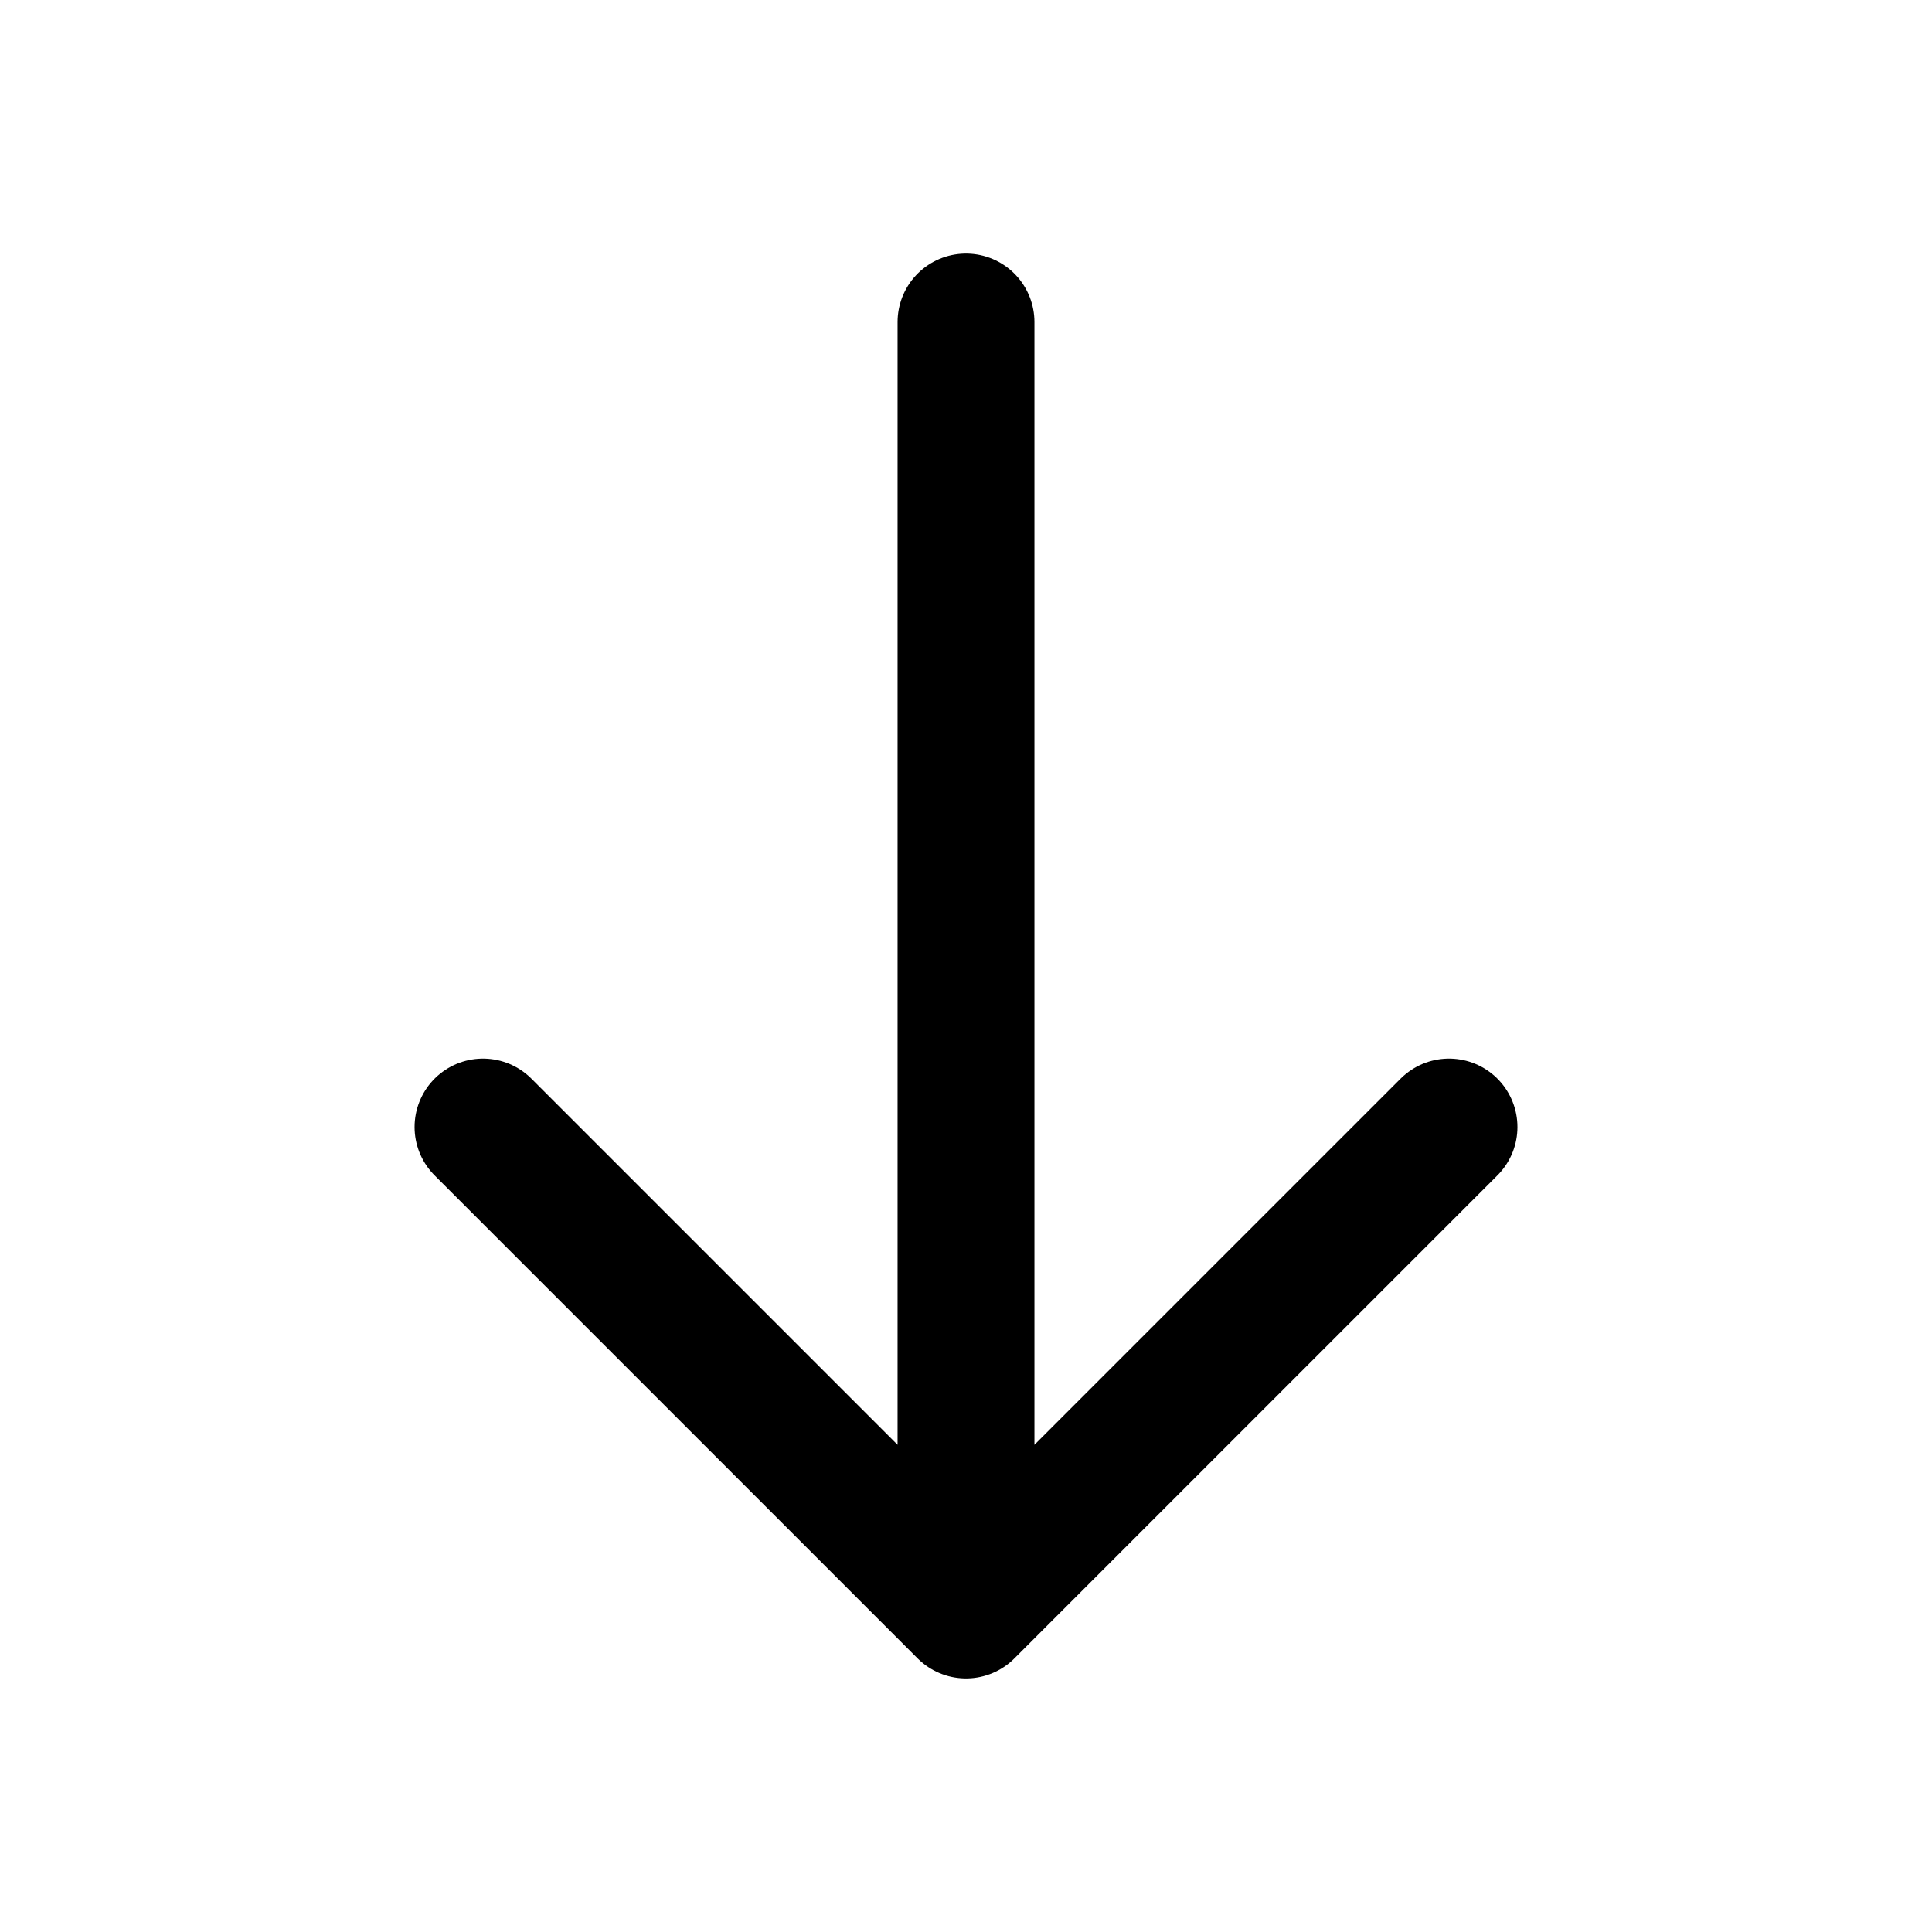
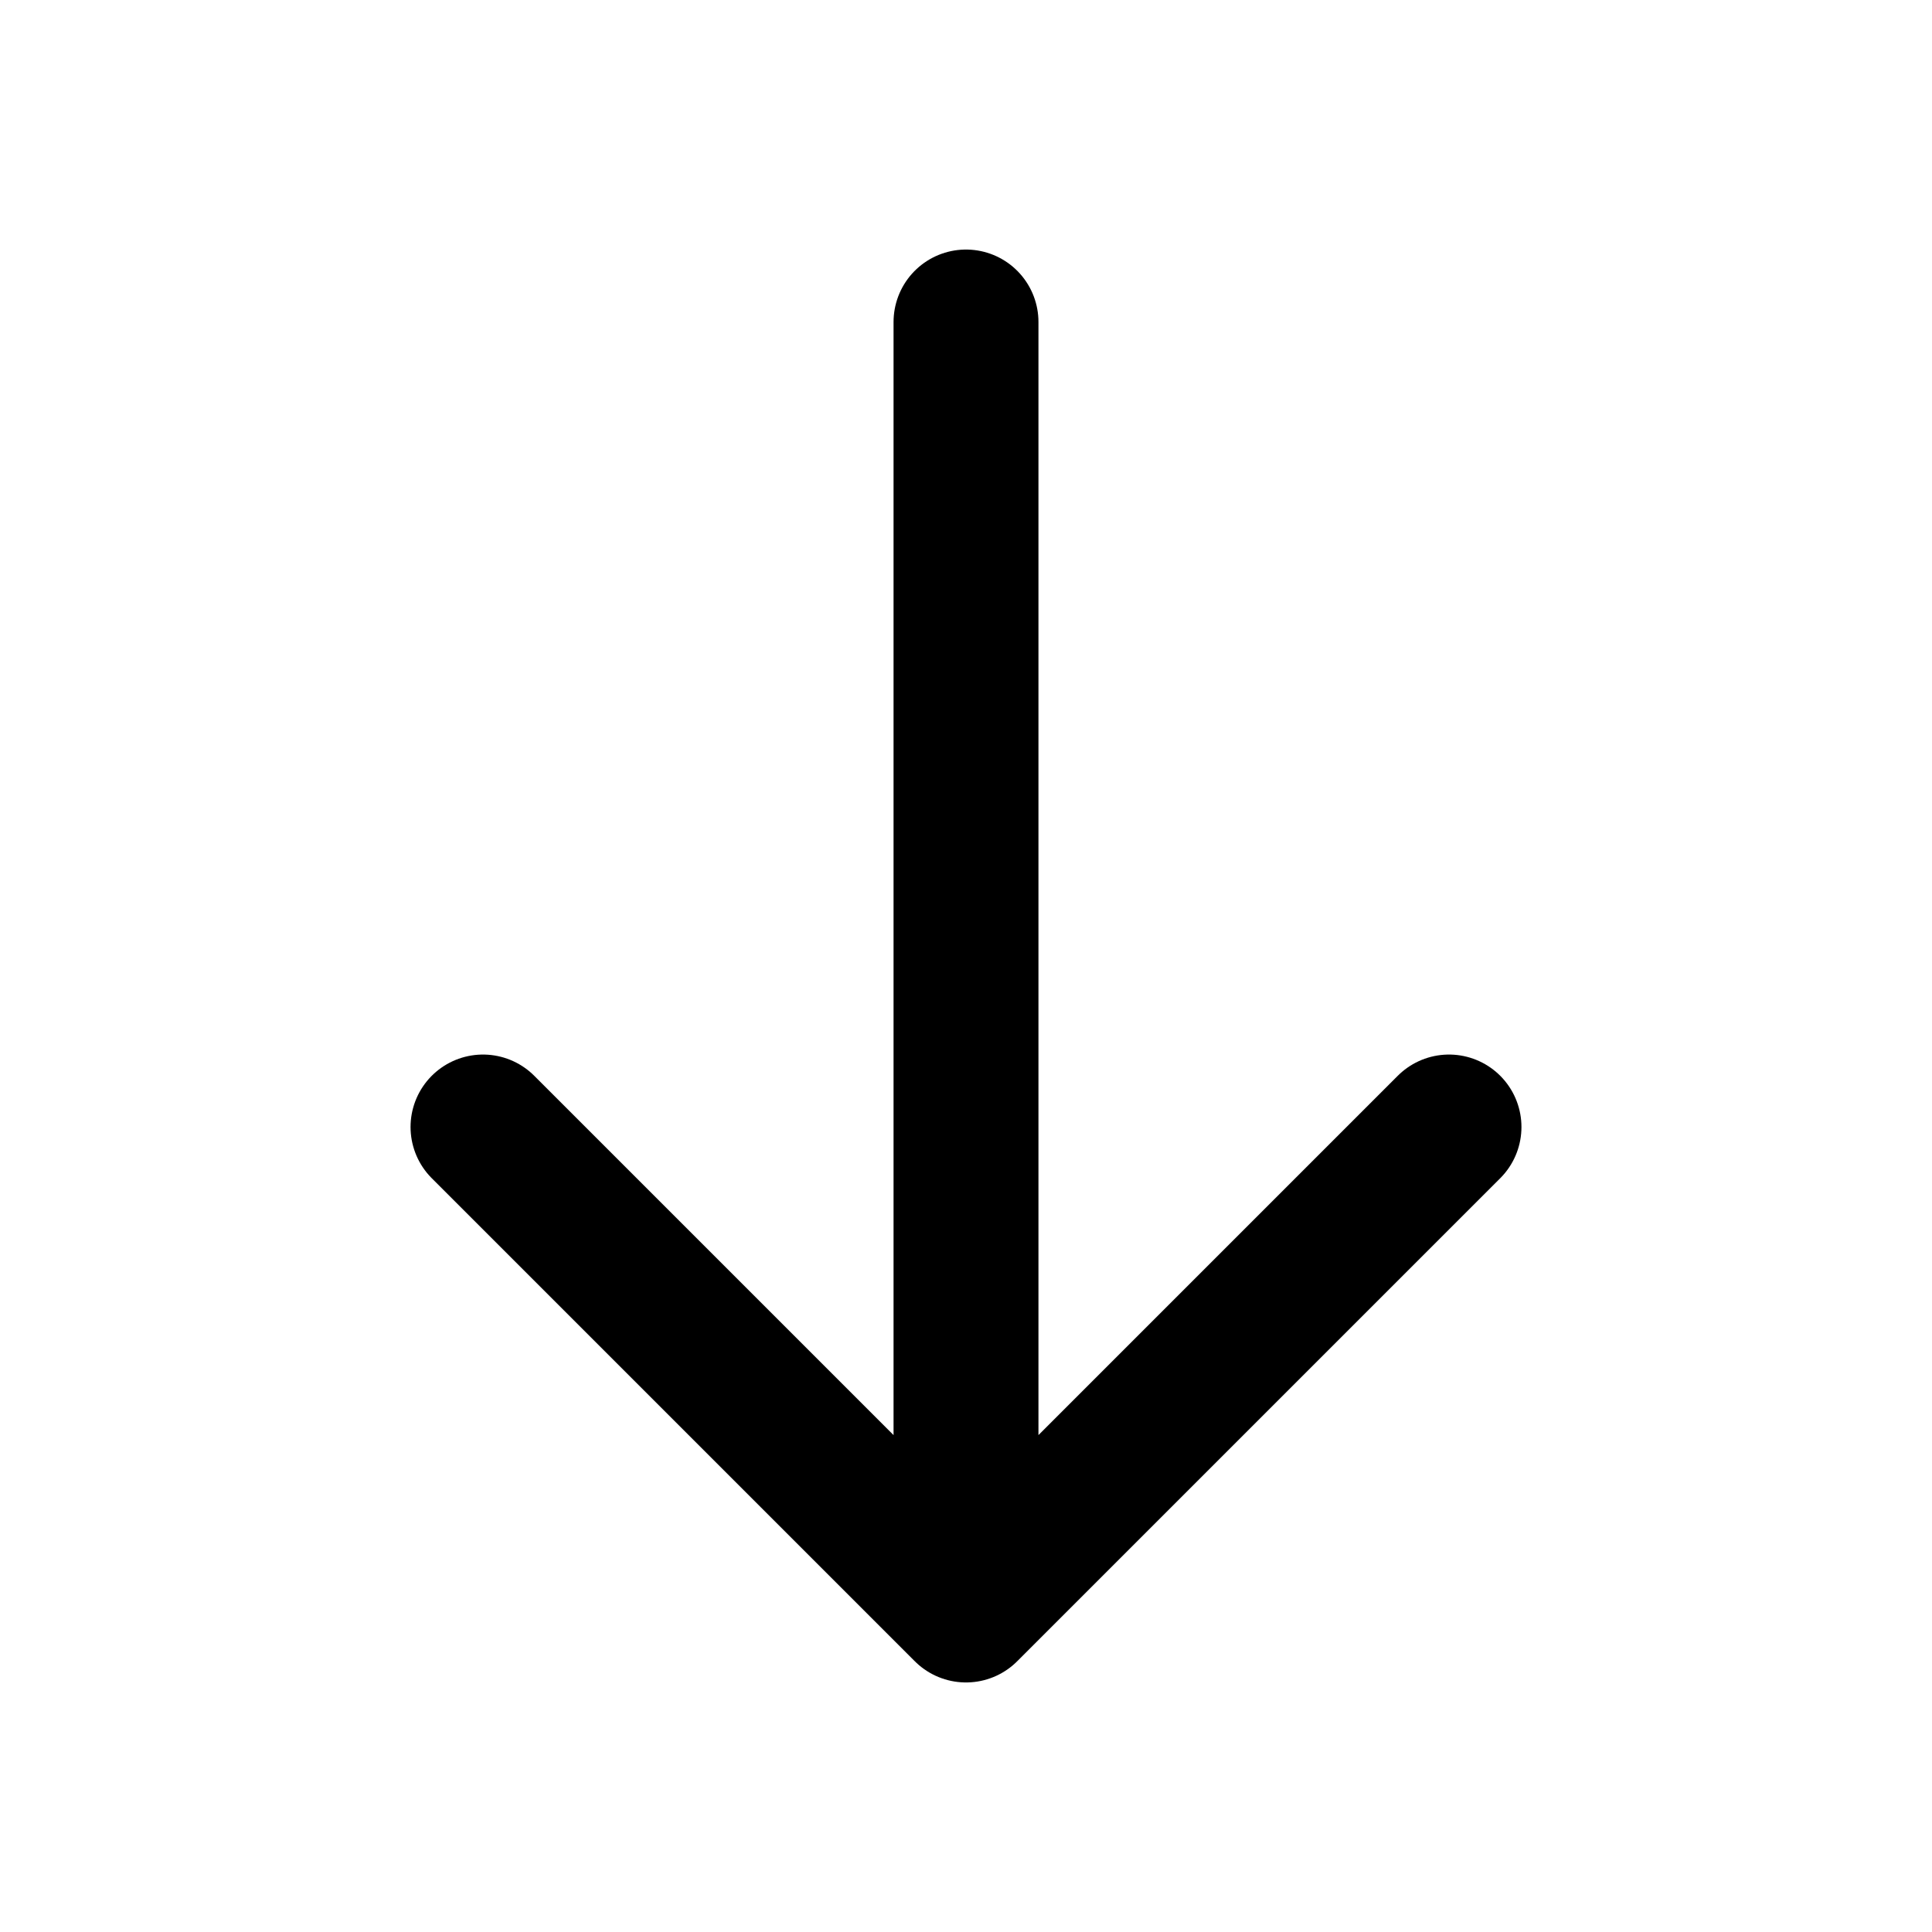
- <svg xmlns="http://www.w3.org/2000/svg" width="24" height="24" viewBox="0 0 24 24" fill="none" stroke="currentColor" stroke-width="1.7" stroke-linecap="round" stroke-linejoin="round">
+ <svg xmlns="http://www.w3.org/2000/svg" width="24" height="24" viewBox="0 0 24 24" fill="none" stroke="currentColor" stroke-width="1.8" stroke-linecap="round" stroke-linejoin="round">
  <path d="m6 14 6 6 6-6M12 4v16" />
</svg>
